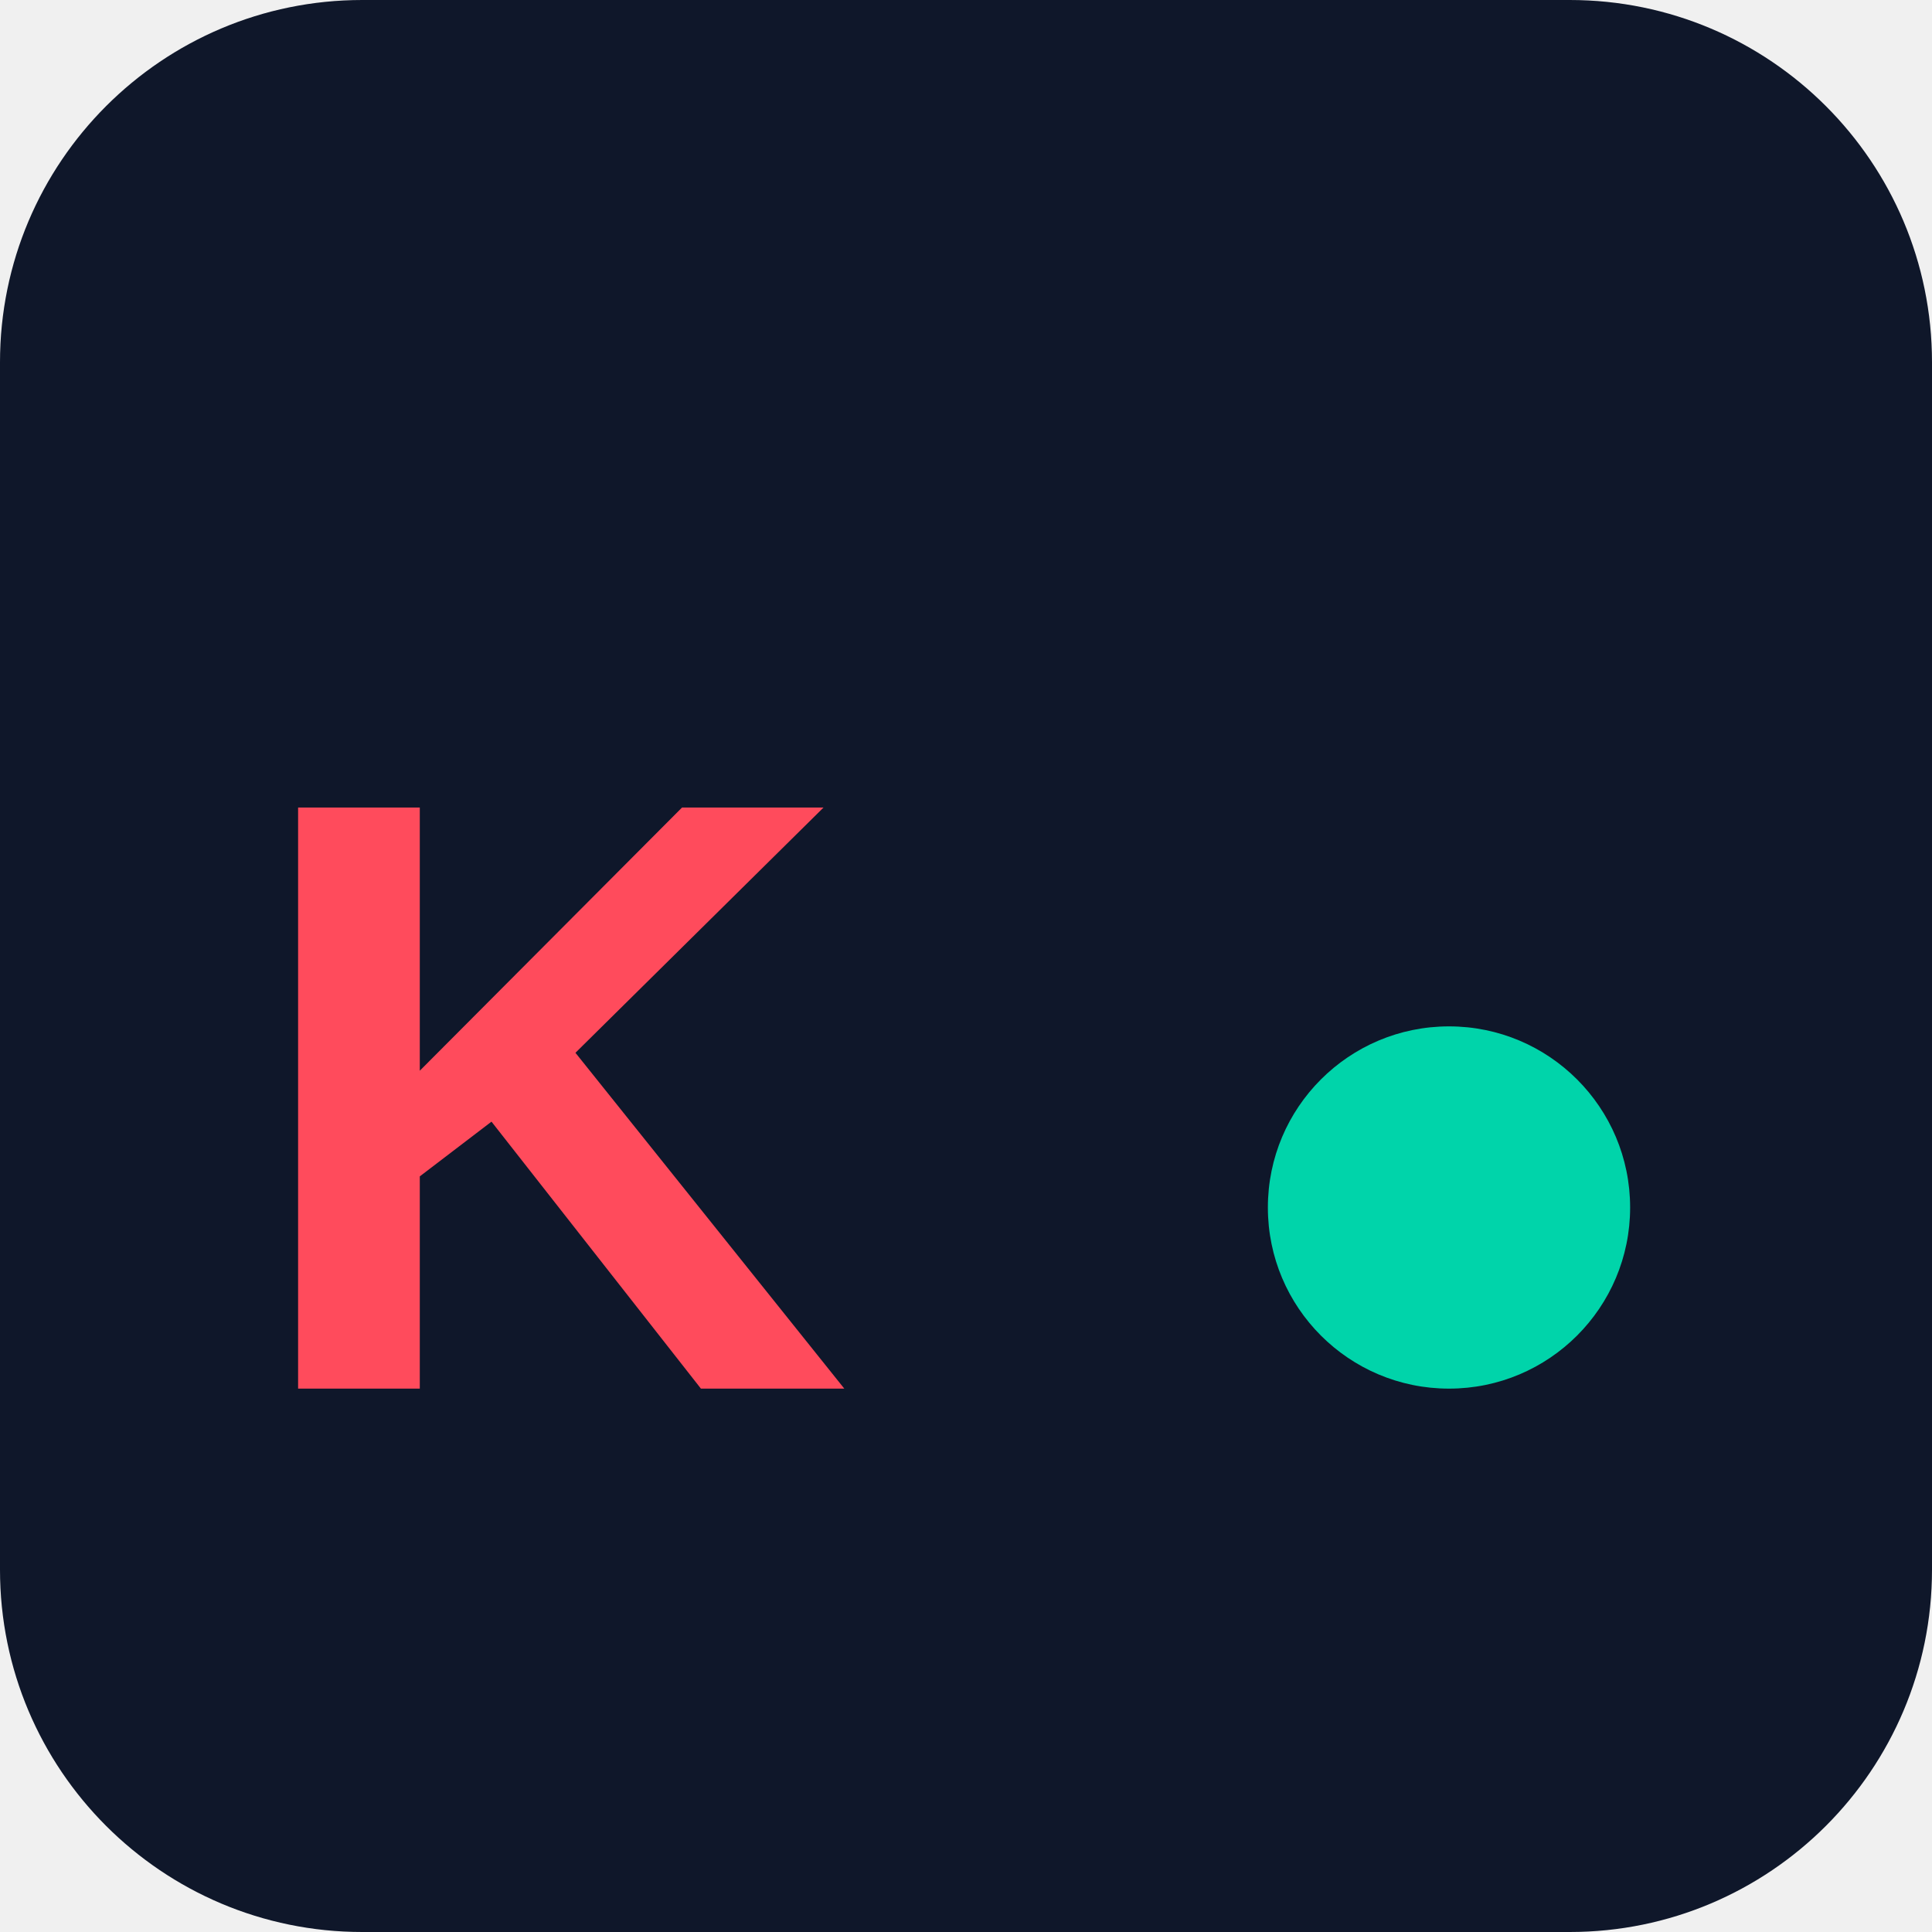
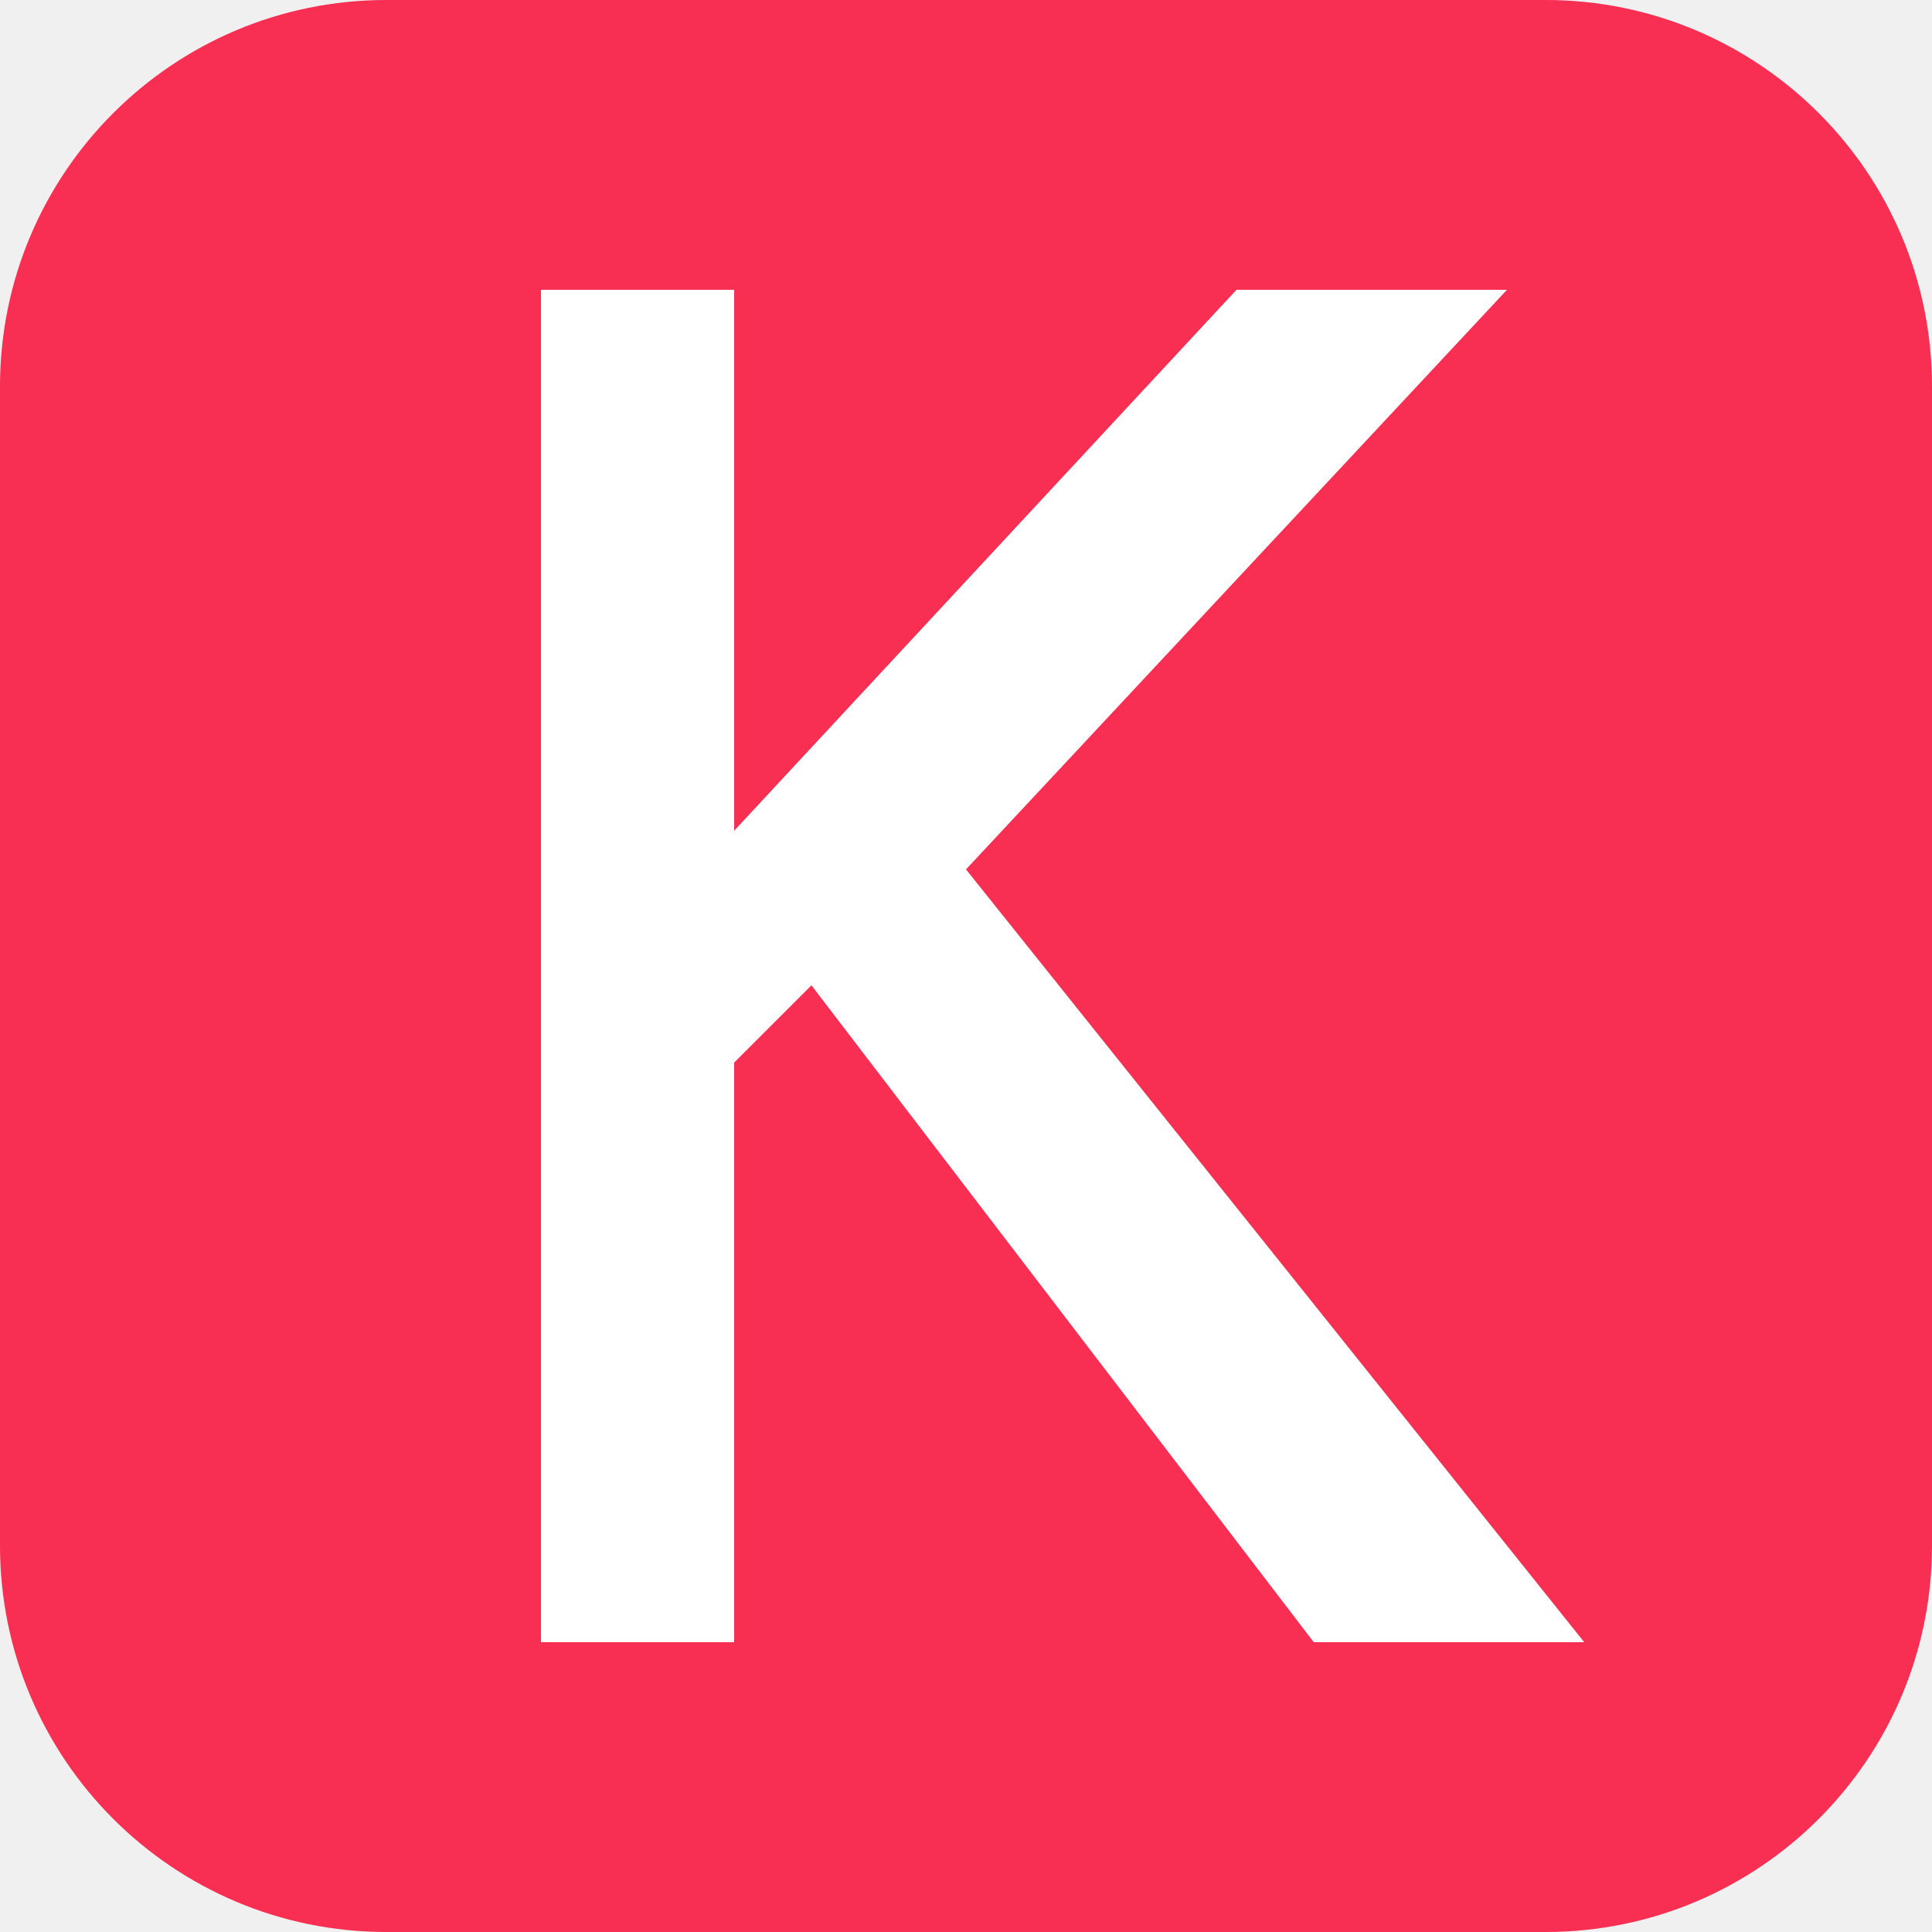
- <svg xmlns="http://www.w3.org/2000/svg" viewBox="0 0 32 32">
-   <rect width="32" height="32" rx="6" fill="#0F172A" />
-   <text x="4" y="23" font-family="Arial, sans-serif" font-size="14" font-weight="bold" fill="#FF4B5C">K</text>
-   <circle cx="24" cy="20" r="3" fill="#00D4AA" />
+ <svg xmlns="http://www.w3.org/2000/svg" viewBox="0 0 100 100" width="100" height="100">
+   <rect x="0" y="0" width="100" height="100" rx="20" ry="20" fill="#F82E52" />
+   <path fill="#FFFFFF" d="M28 15 L28 85 L38 85 L38 55 L42 51 L68 85 L82 85 L50 45 L78 15 L64 15 L38 43 L38 15 Z" />
</svg>
